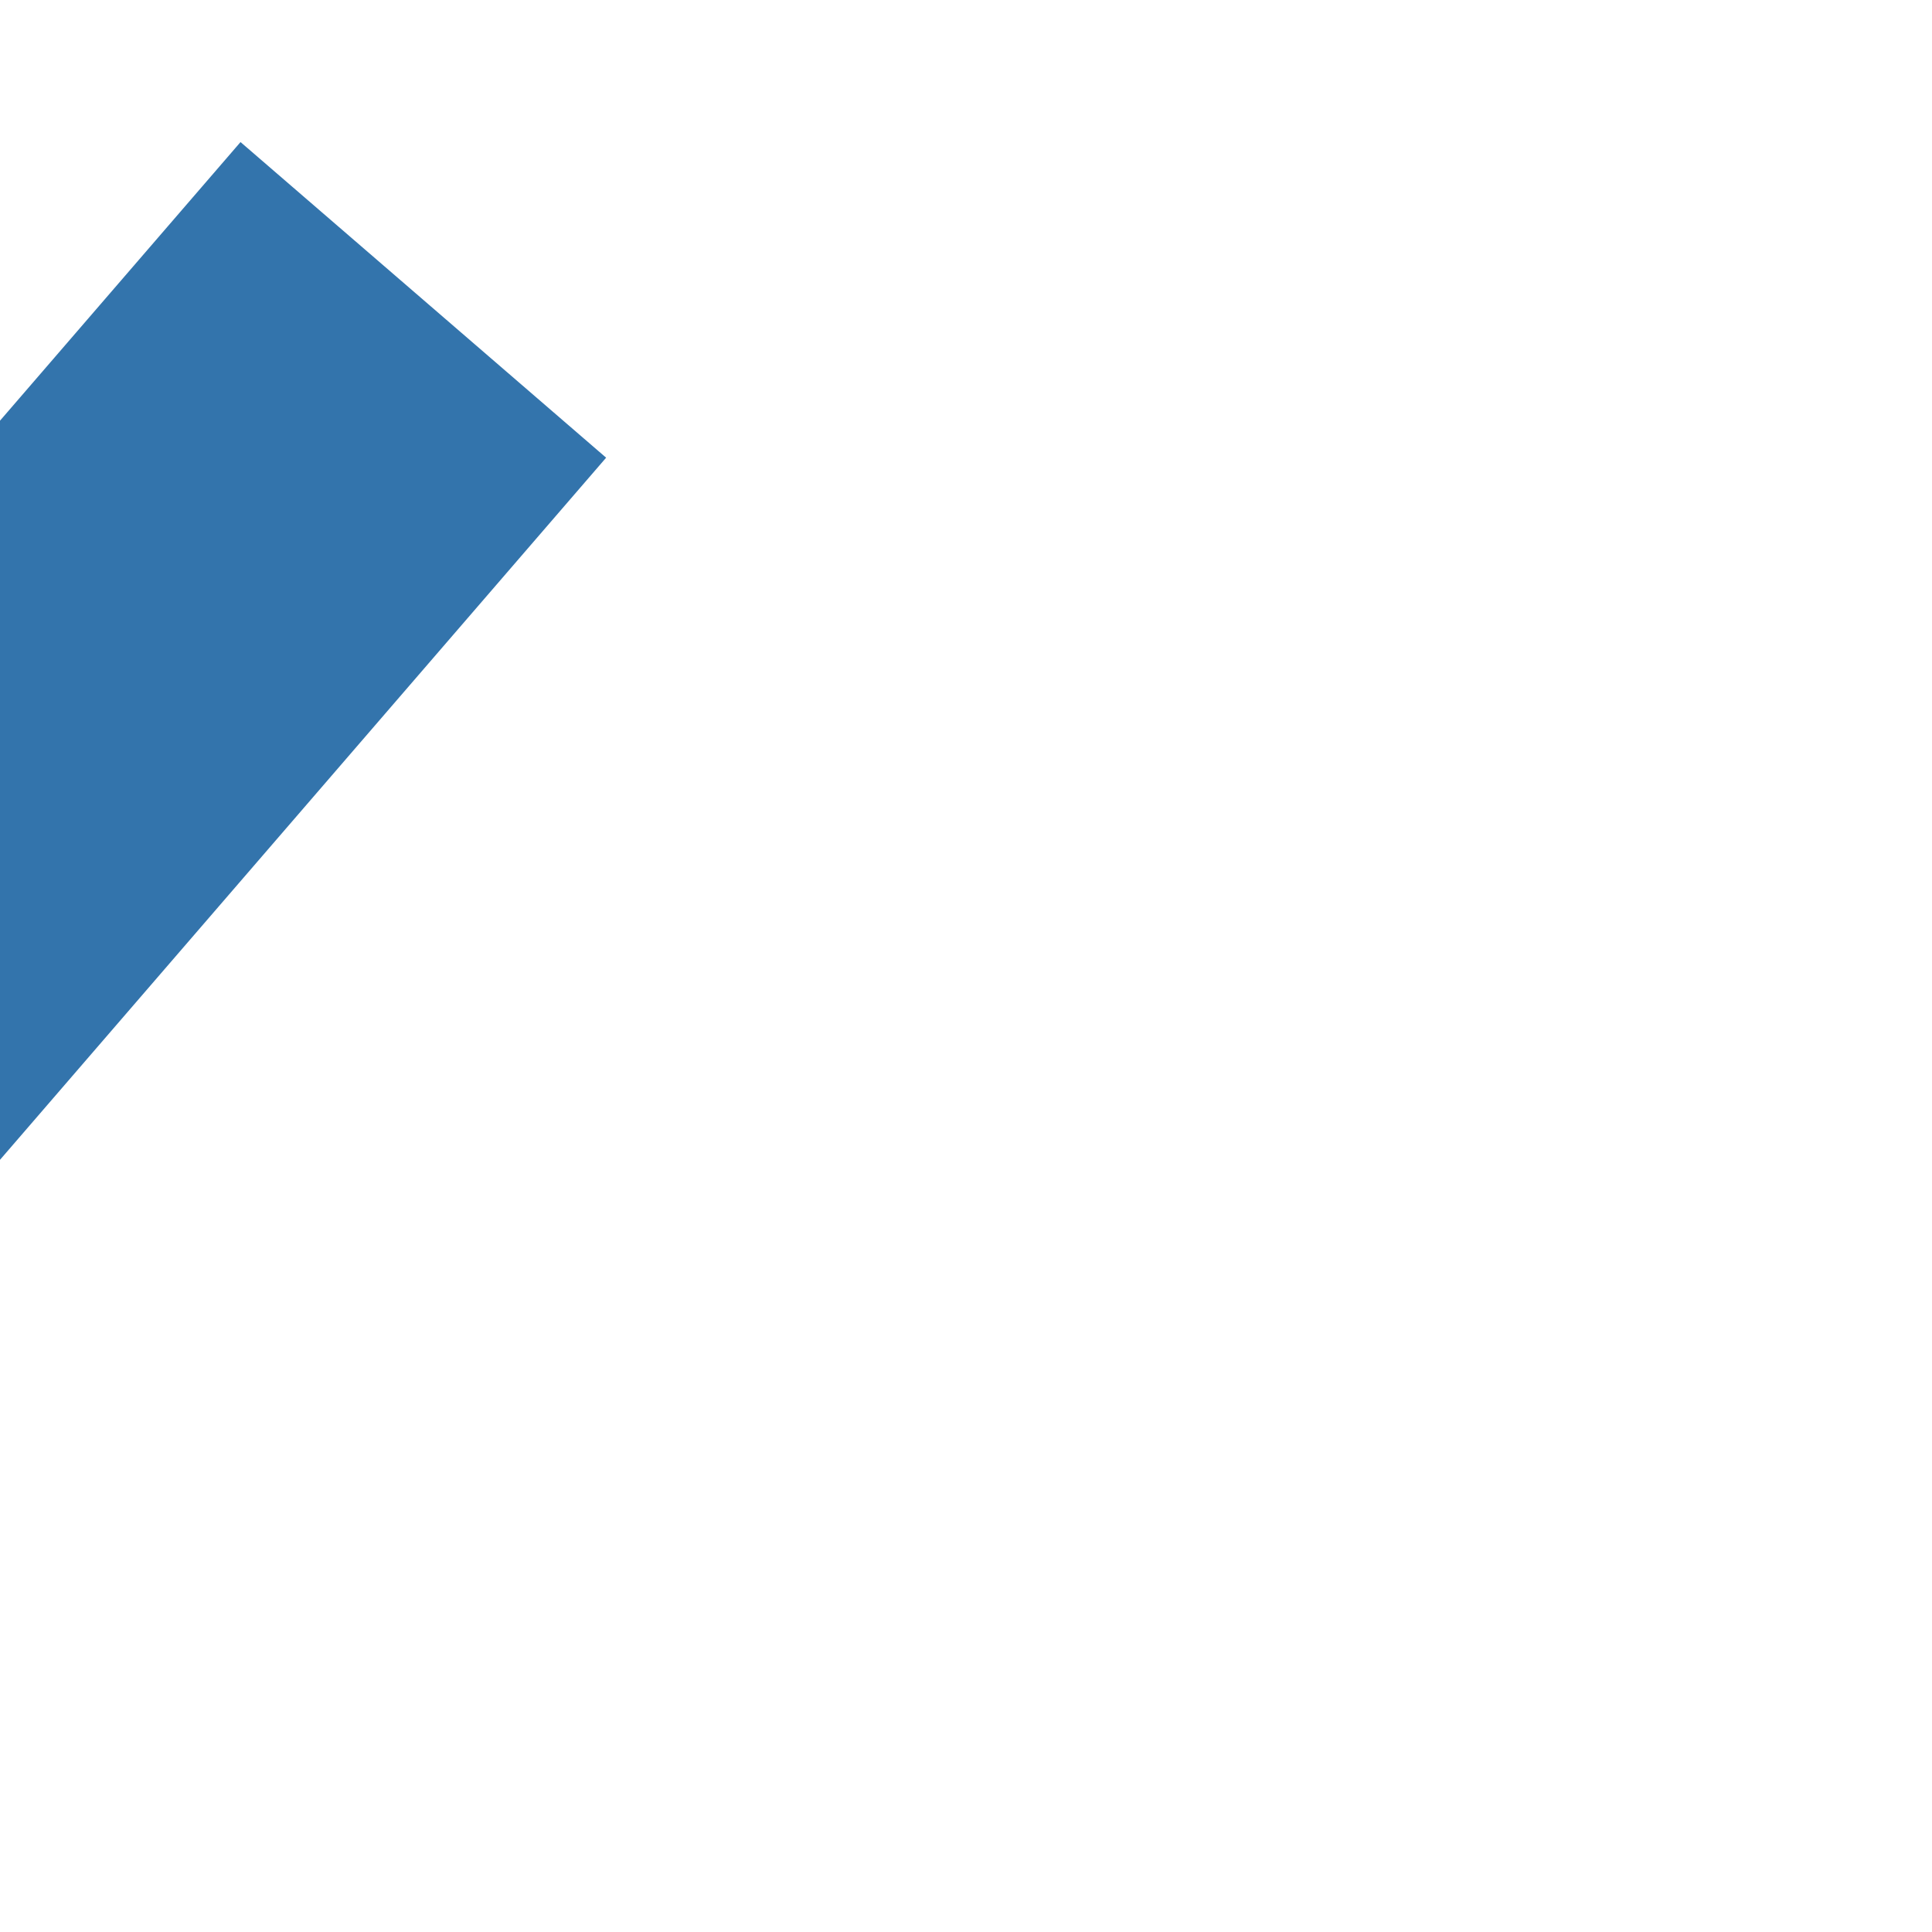
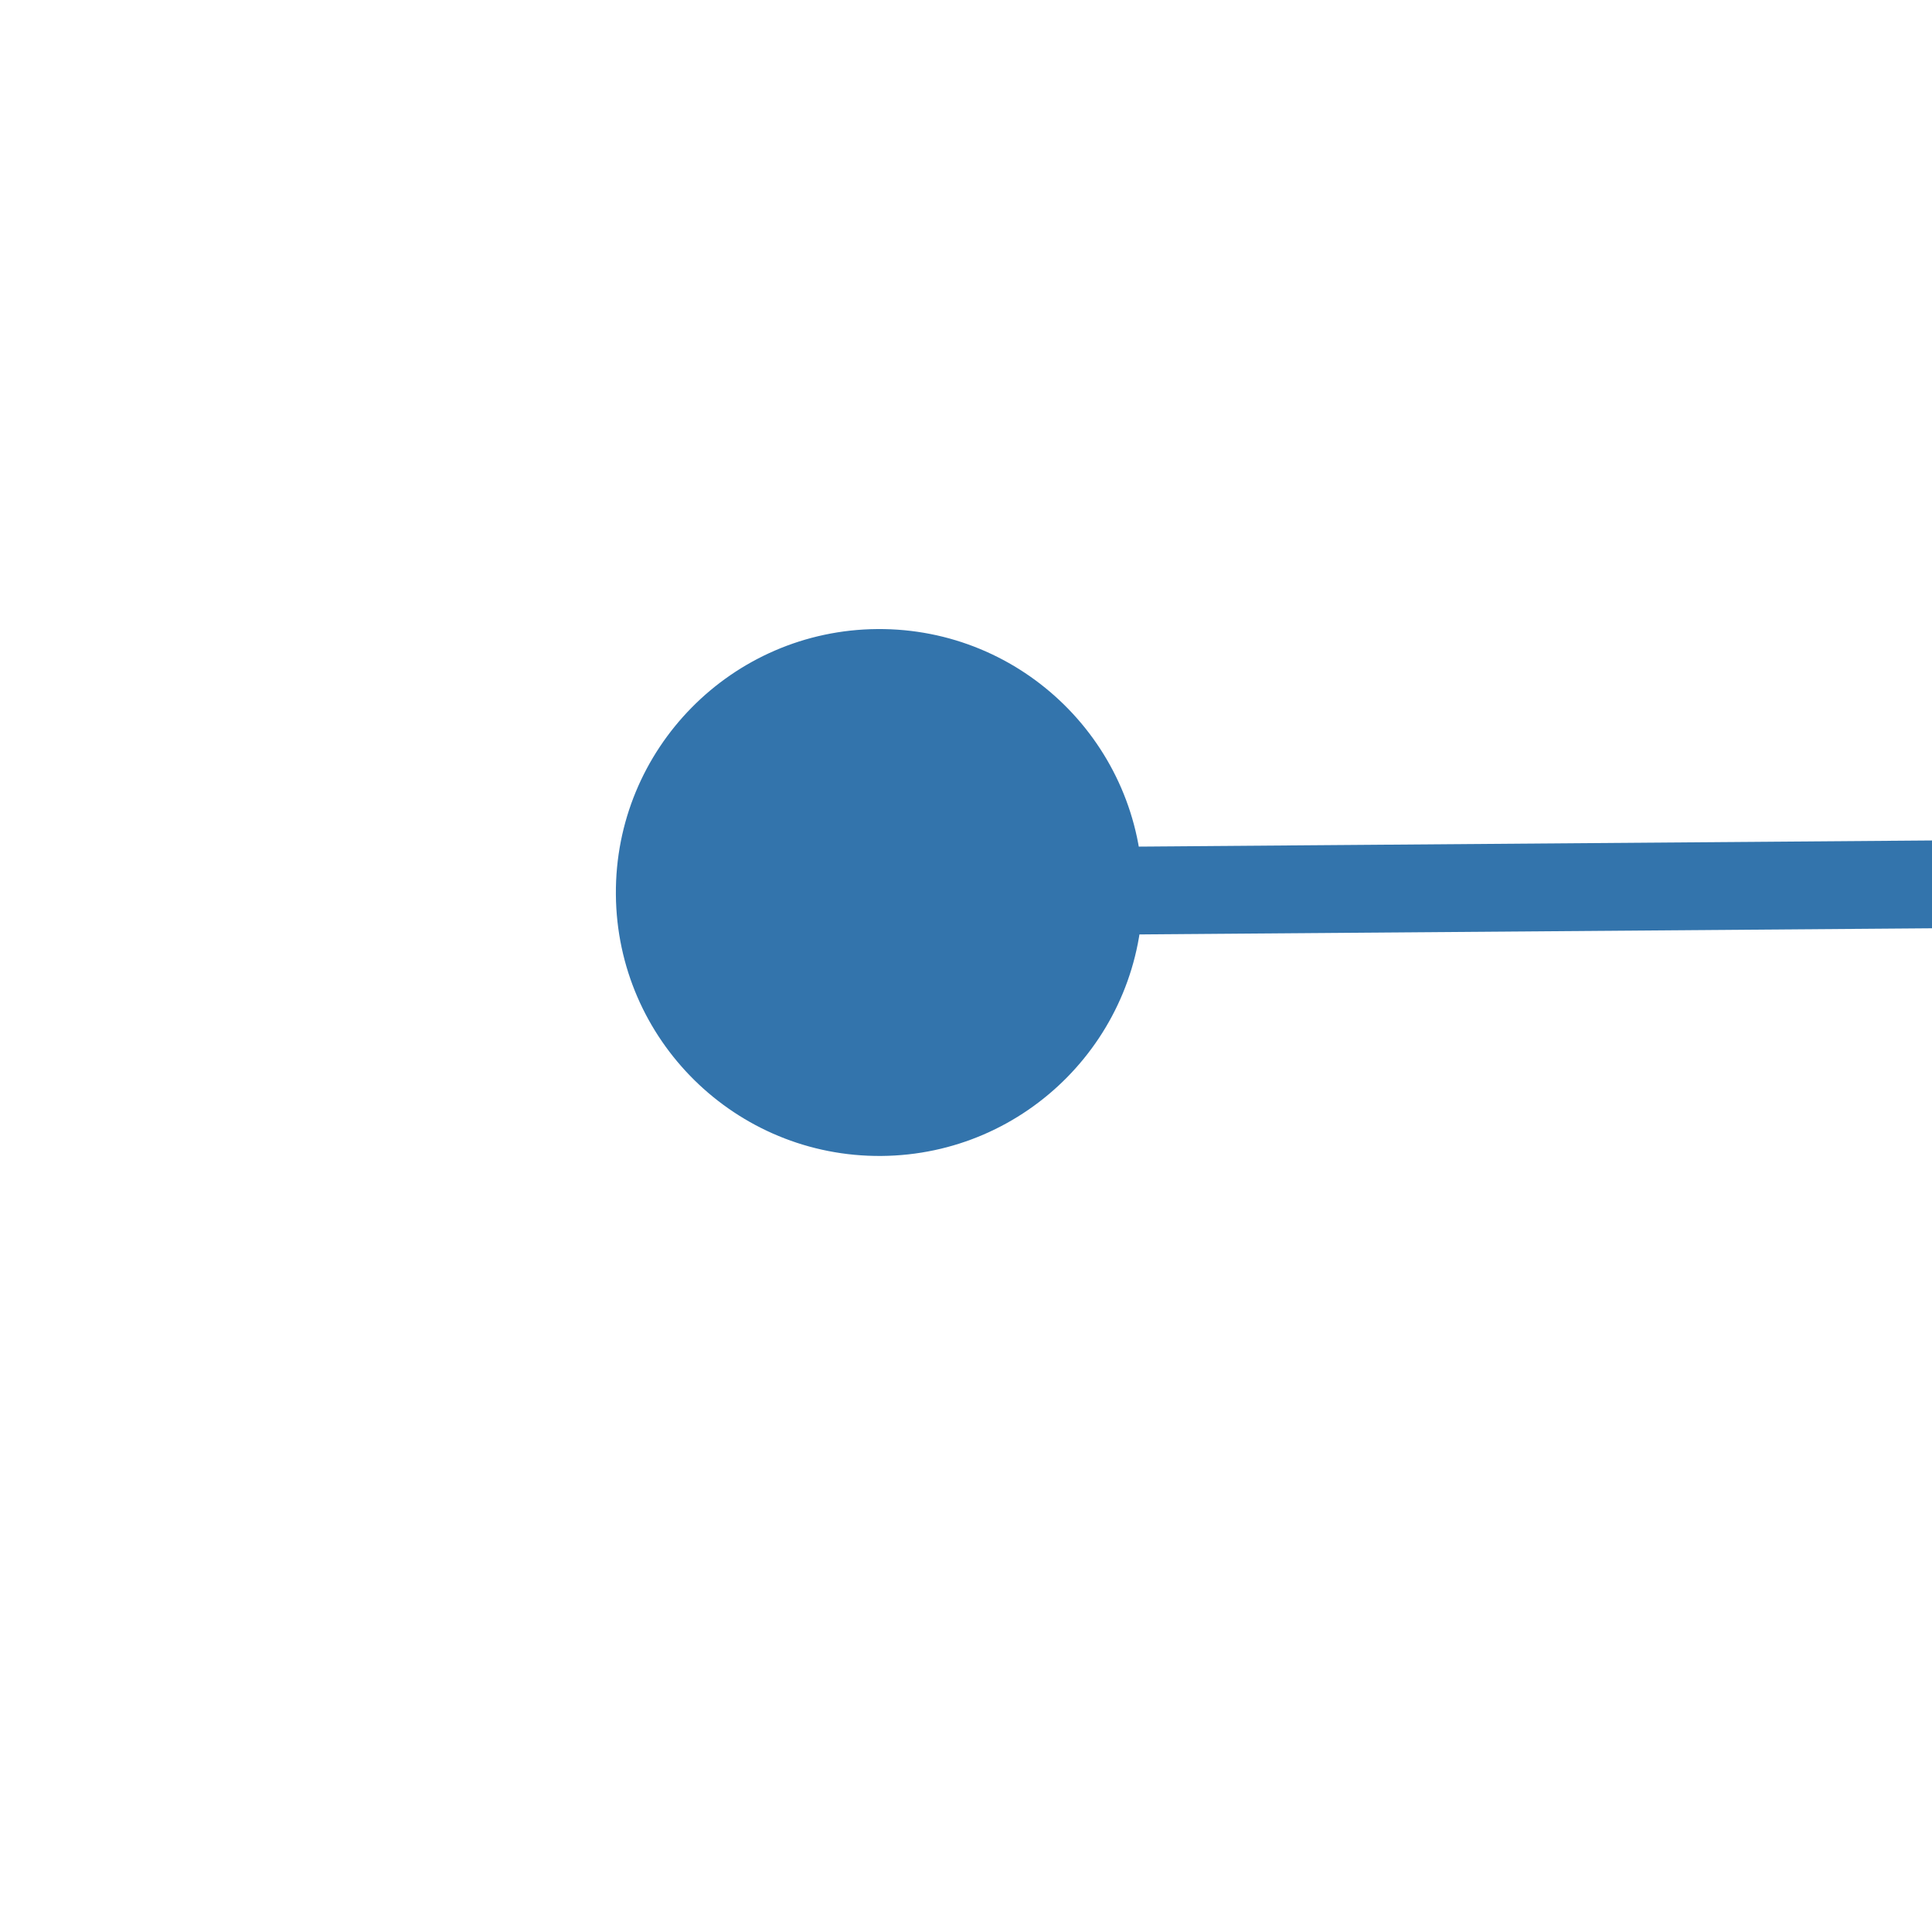
- <svg xmlns="http://www.w3.org/2000/svg" version="1.1" width="4px" height="4px" preserveAspectRatio="xMinYMid meet" viewBox="842 133  4 2">
-   <path d="M 726 184.5  A 3 3 0 0 0 723 187.5 A 3 3 0 0 0 726 190.5 A 3 3 0 0 0 729 187.5 A 3 3 0 0 0 726 184.5 Z " fill-rule="nonzero" fill="#3374ac" stroke="none" transform="matrix(0.6534689 -0.7569533 0.7569533 0.6534689 133.7367 667.1309 )" />
-   <path d="M 724 187.5  L 868 187.5  " stroke-width="1" stroke="#3374ac" fill="none" transform="matrix(0.6534689 -0.7569533 0.7569533 0.6534689 133.7367 667.1309 )" />
+ <svg xmlns="http://www.w3.org/2000/svg" version="1.1" width="22px" height="22px" preserveAspectRatio="xMinYMid meet" viewBox="732 143  22 20">
+   <g transform="matrix(-0.9876883 -0.1564345 0.1564345 -0.9876883 1452.918 420.3471 )">
+     <path d="M 745 161.5  A 3 3 0 0 0 742 164.5 A 3 3 0 0 0 745 167.5 A 3 3 0 0 0 748 164.5 A 3 3 0 0 0 745 161.5 Z " fill-rule="nonzero" fill="#3374ac" stroke="none" transform="matrix(0.9864508 -0.1640576 0.1640576 0.9864508 -17.78754 113.6239 )" />
+     <path d="M 610 164.5  L 747 164.5  " stroke-width="1" stroke="#3374ac" fill="none" transform="matrix(0.9864508 -0.1640576 0.1640576 0.9864508 -17.78754 113.6239 )" />
+   </g>
</svg>
